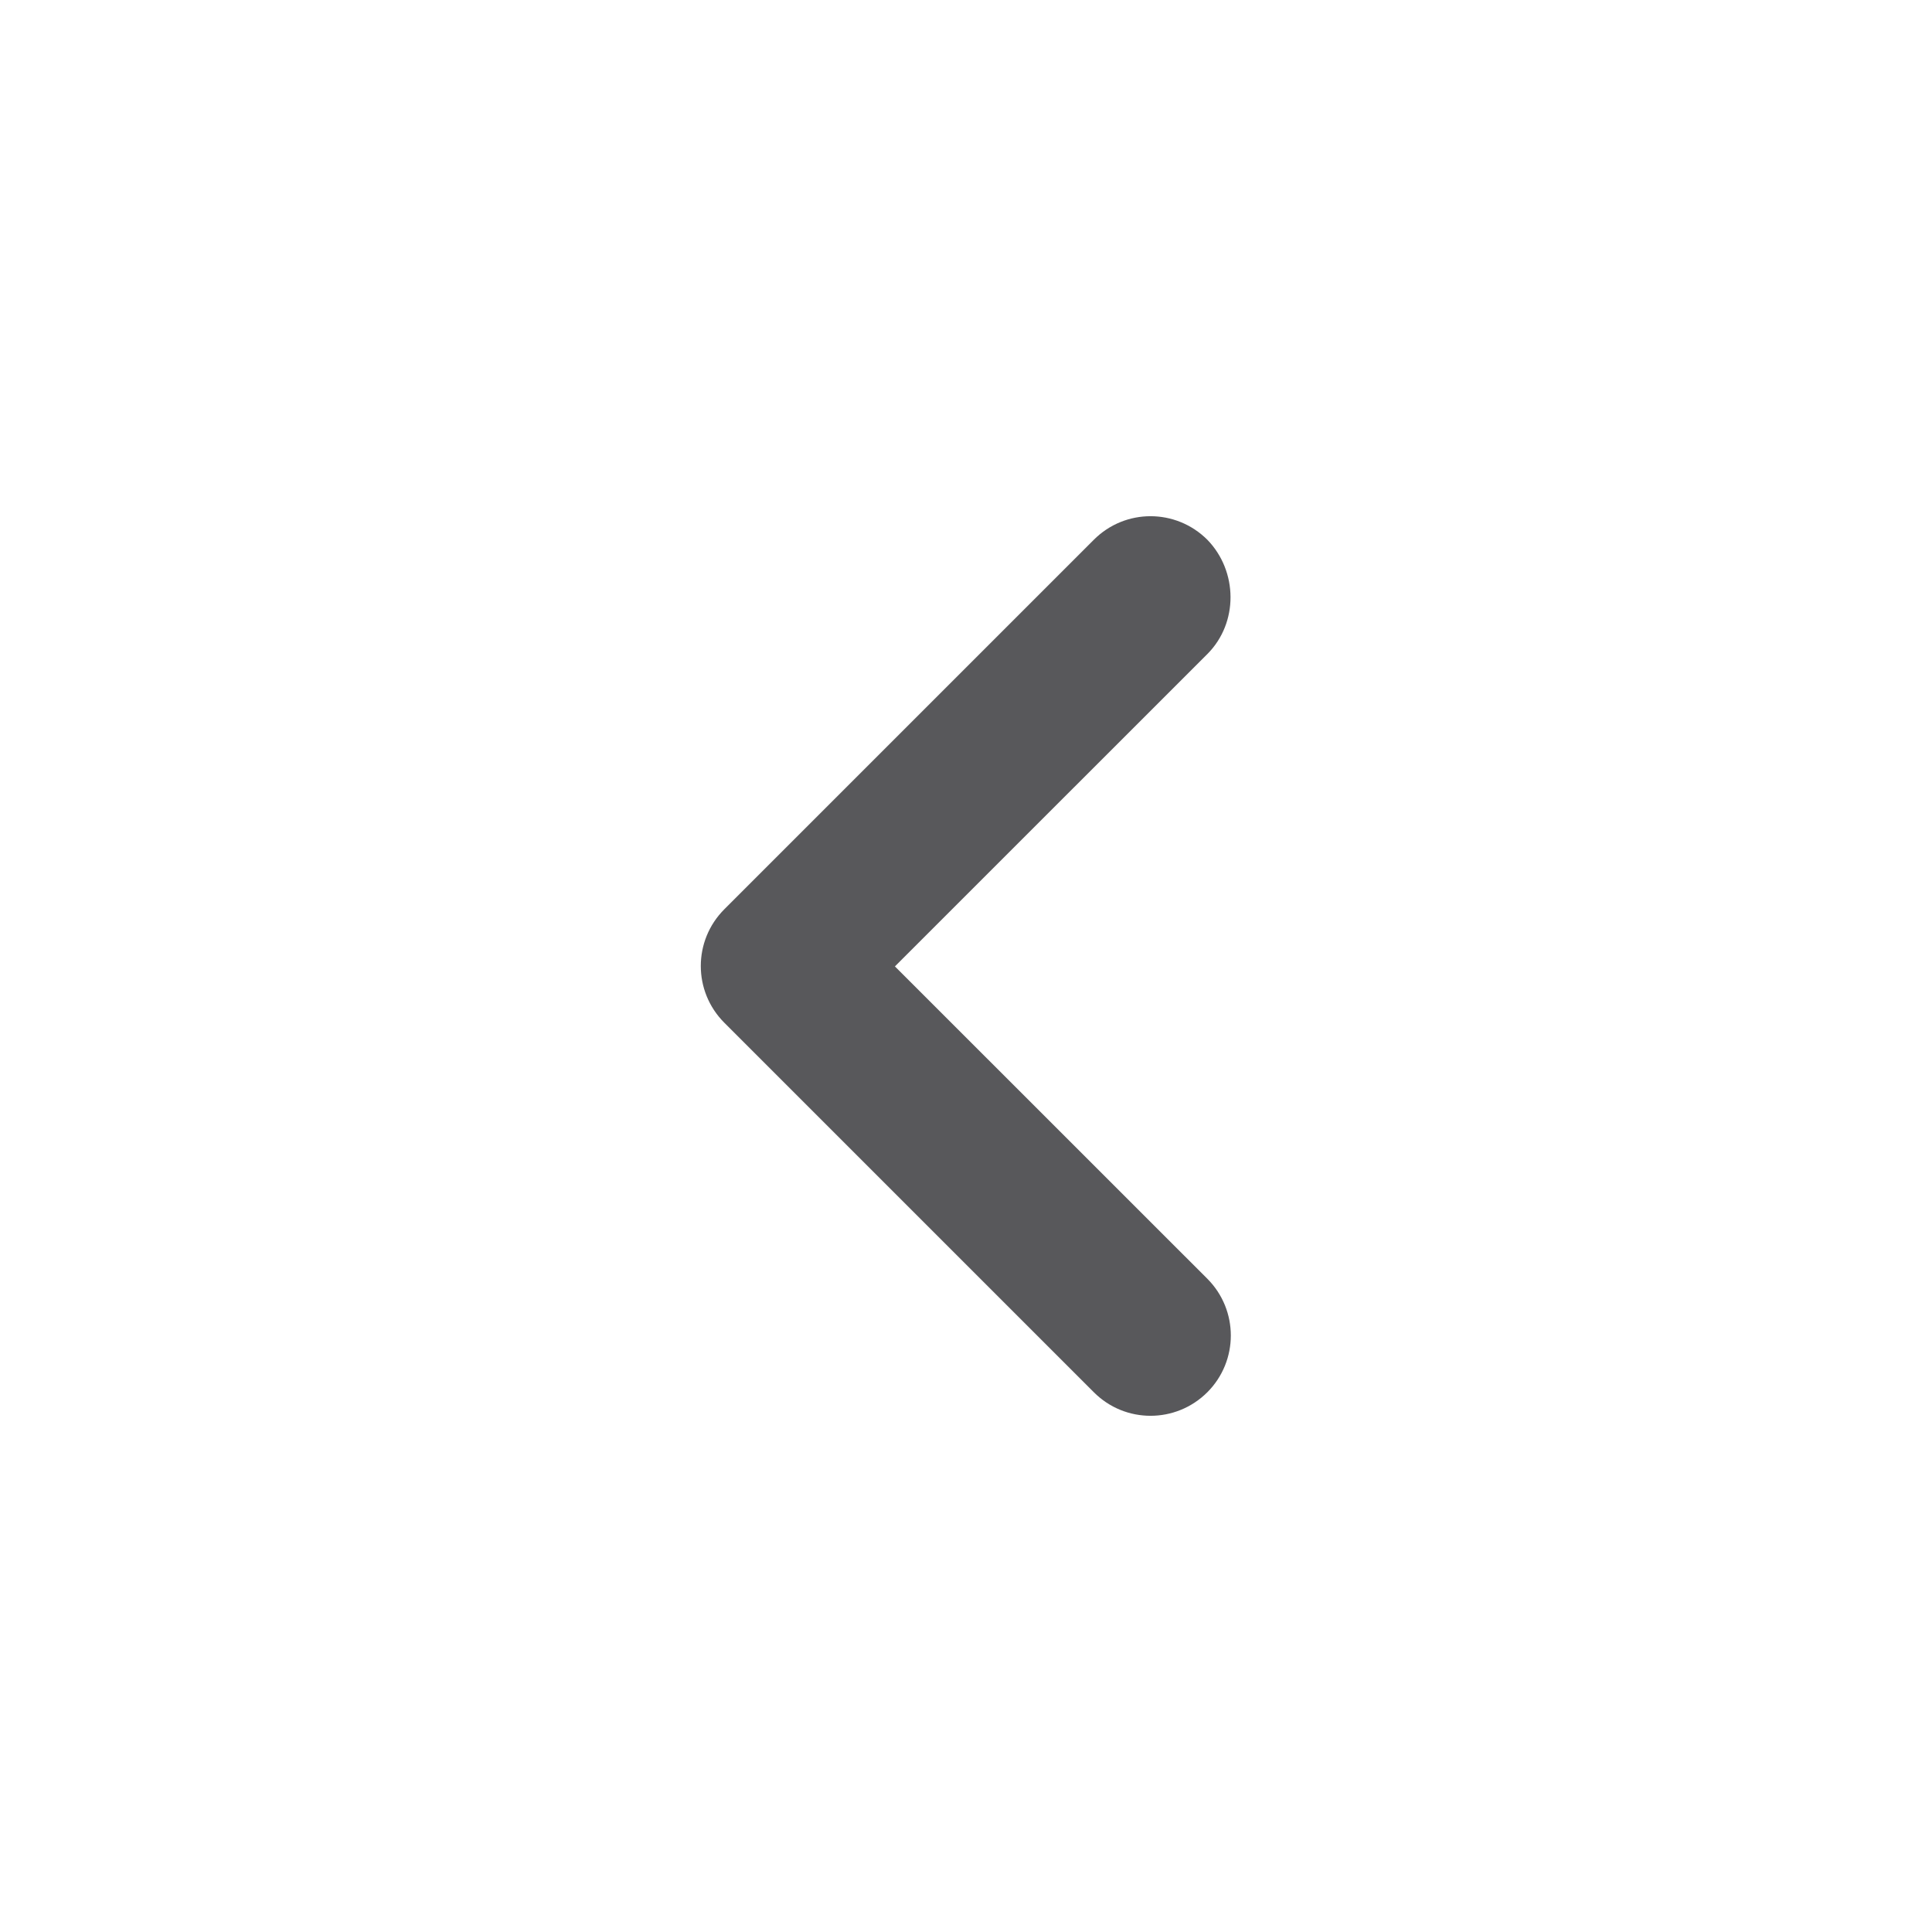
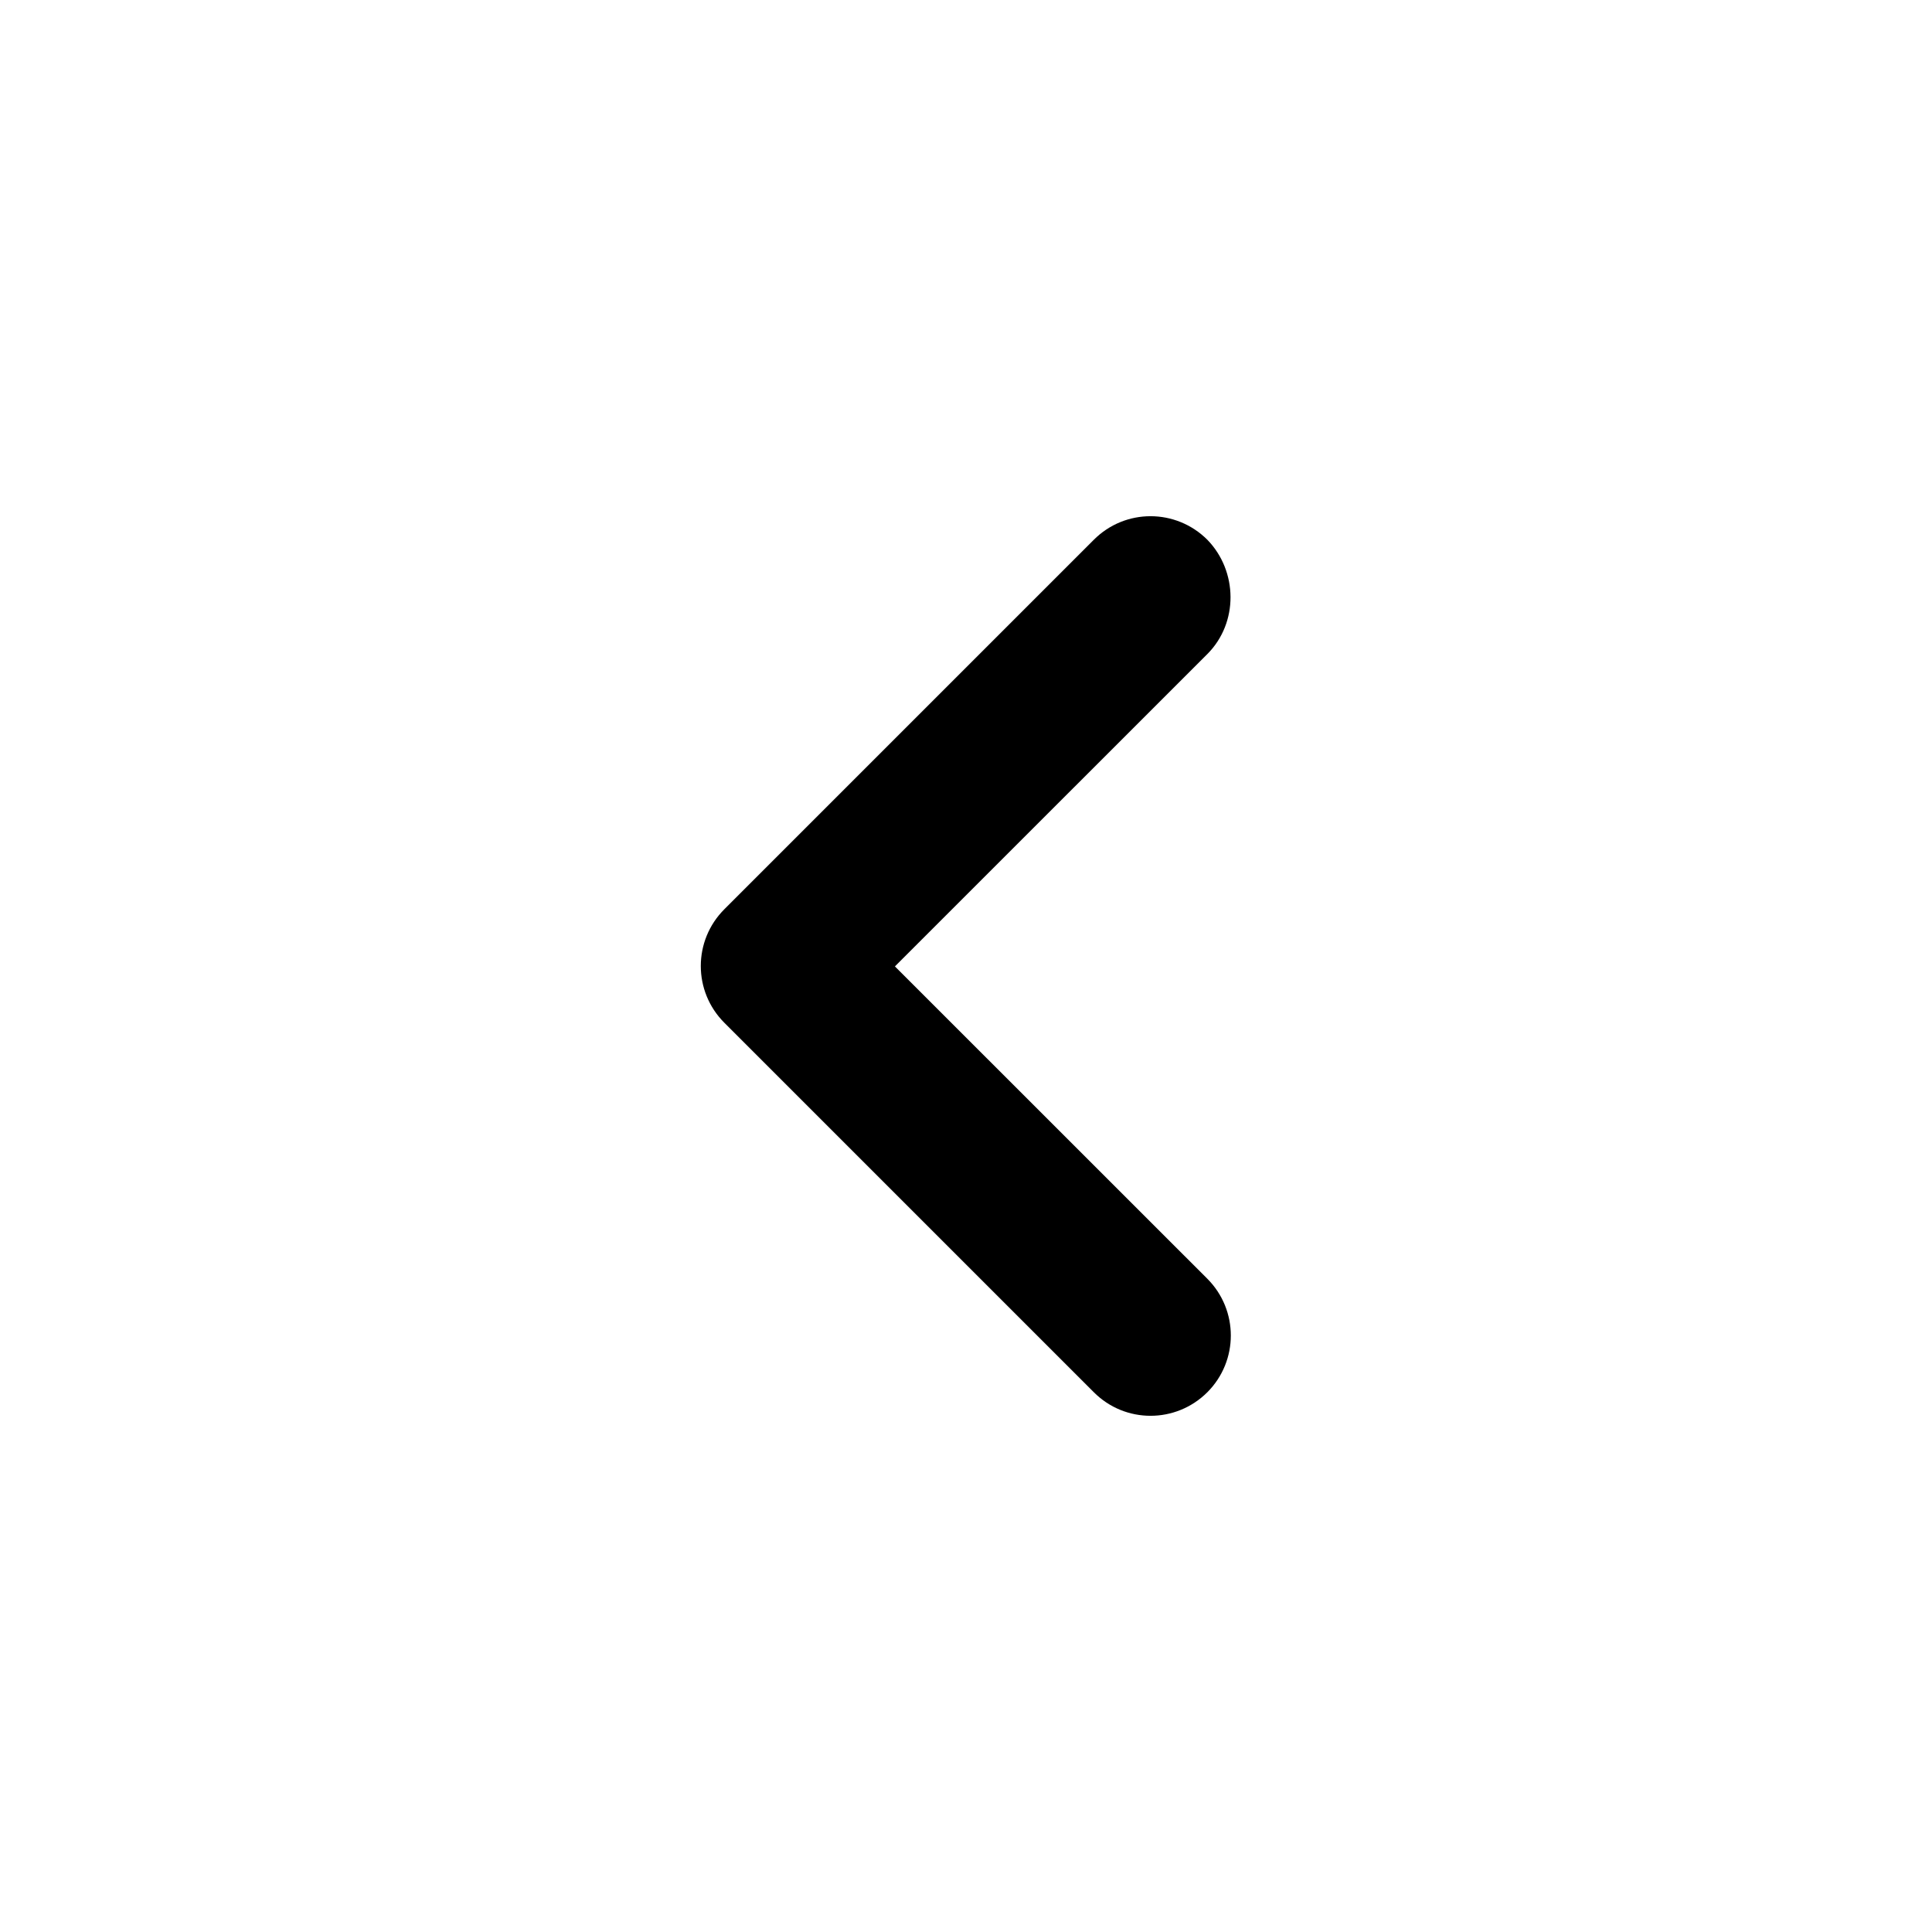
<svg xmlns="http://www.w3.org/2000/svg" width="24" height="24" viewBox="0 0 24 24" fill="none">
  <g id="direction=left">
-     <path id="Mask" d="M14.998 8.125L11.117 12.005L14.998 15.885C15.387 16.275 15.387 16.905 14.998 17.295C14.607 17.685 13.977 17.685 13.588 17.295L8.998 12.705C8.608 12.315 8.608 11.685 8.998 11.295L13.588 6.705C13.977 6.315 14.607 6.315 14.998 6.705C15.377 7.095 15.387 7.735 14.998 8.125Z" fill="#58585B" />
+     <path id="Mask" d="M14.998 8.125L11.117 12.005L14.998 15.885C15.387 16.275 15.387 16.905 14.998 17.295C14.607 17.685 13.977 17.685 13.588 17.295L8.998 12.705C8.608 12.315 8.608 11.685 8.998 11.295L13.588 6.705C13.977 6.315 14.607 6.315 14.998 6.705C15.377 7.095 15.387 7.735 14.998 8.125Z" fill="currentColor" />
  </g>
</svg>
